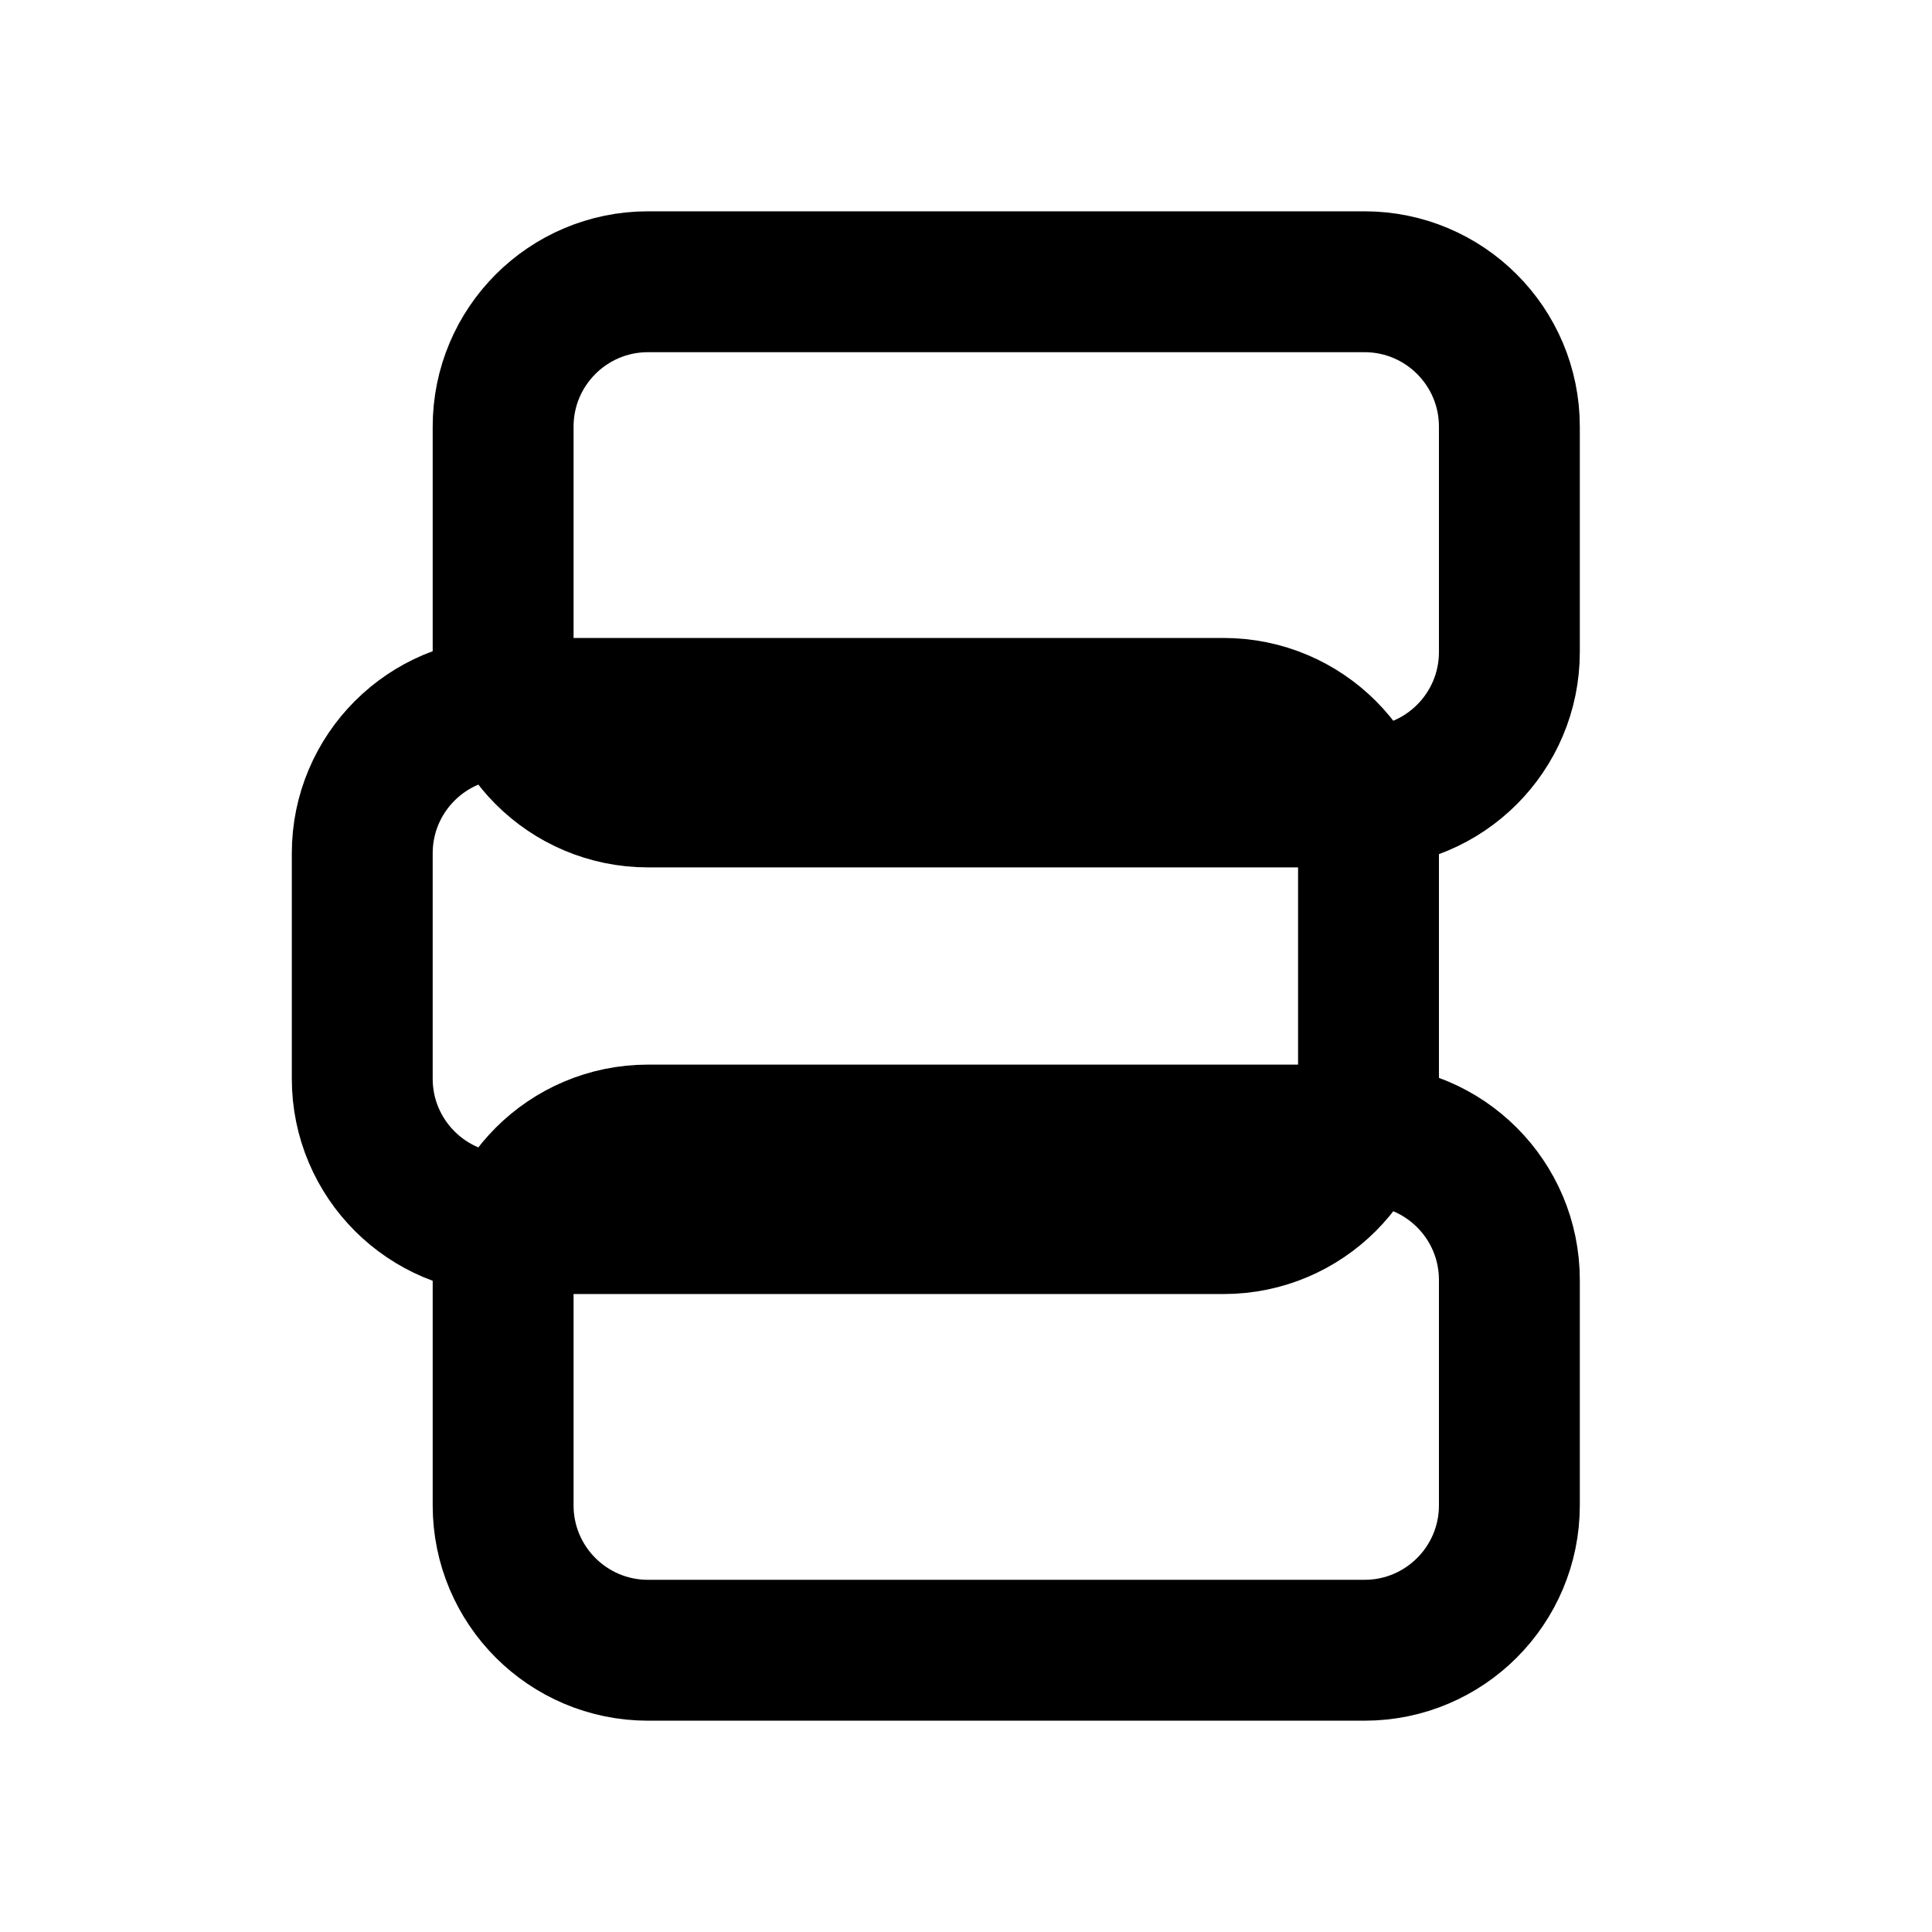
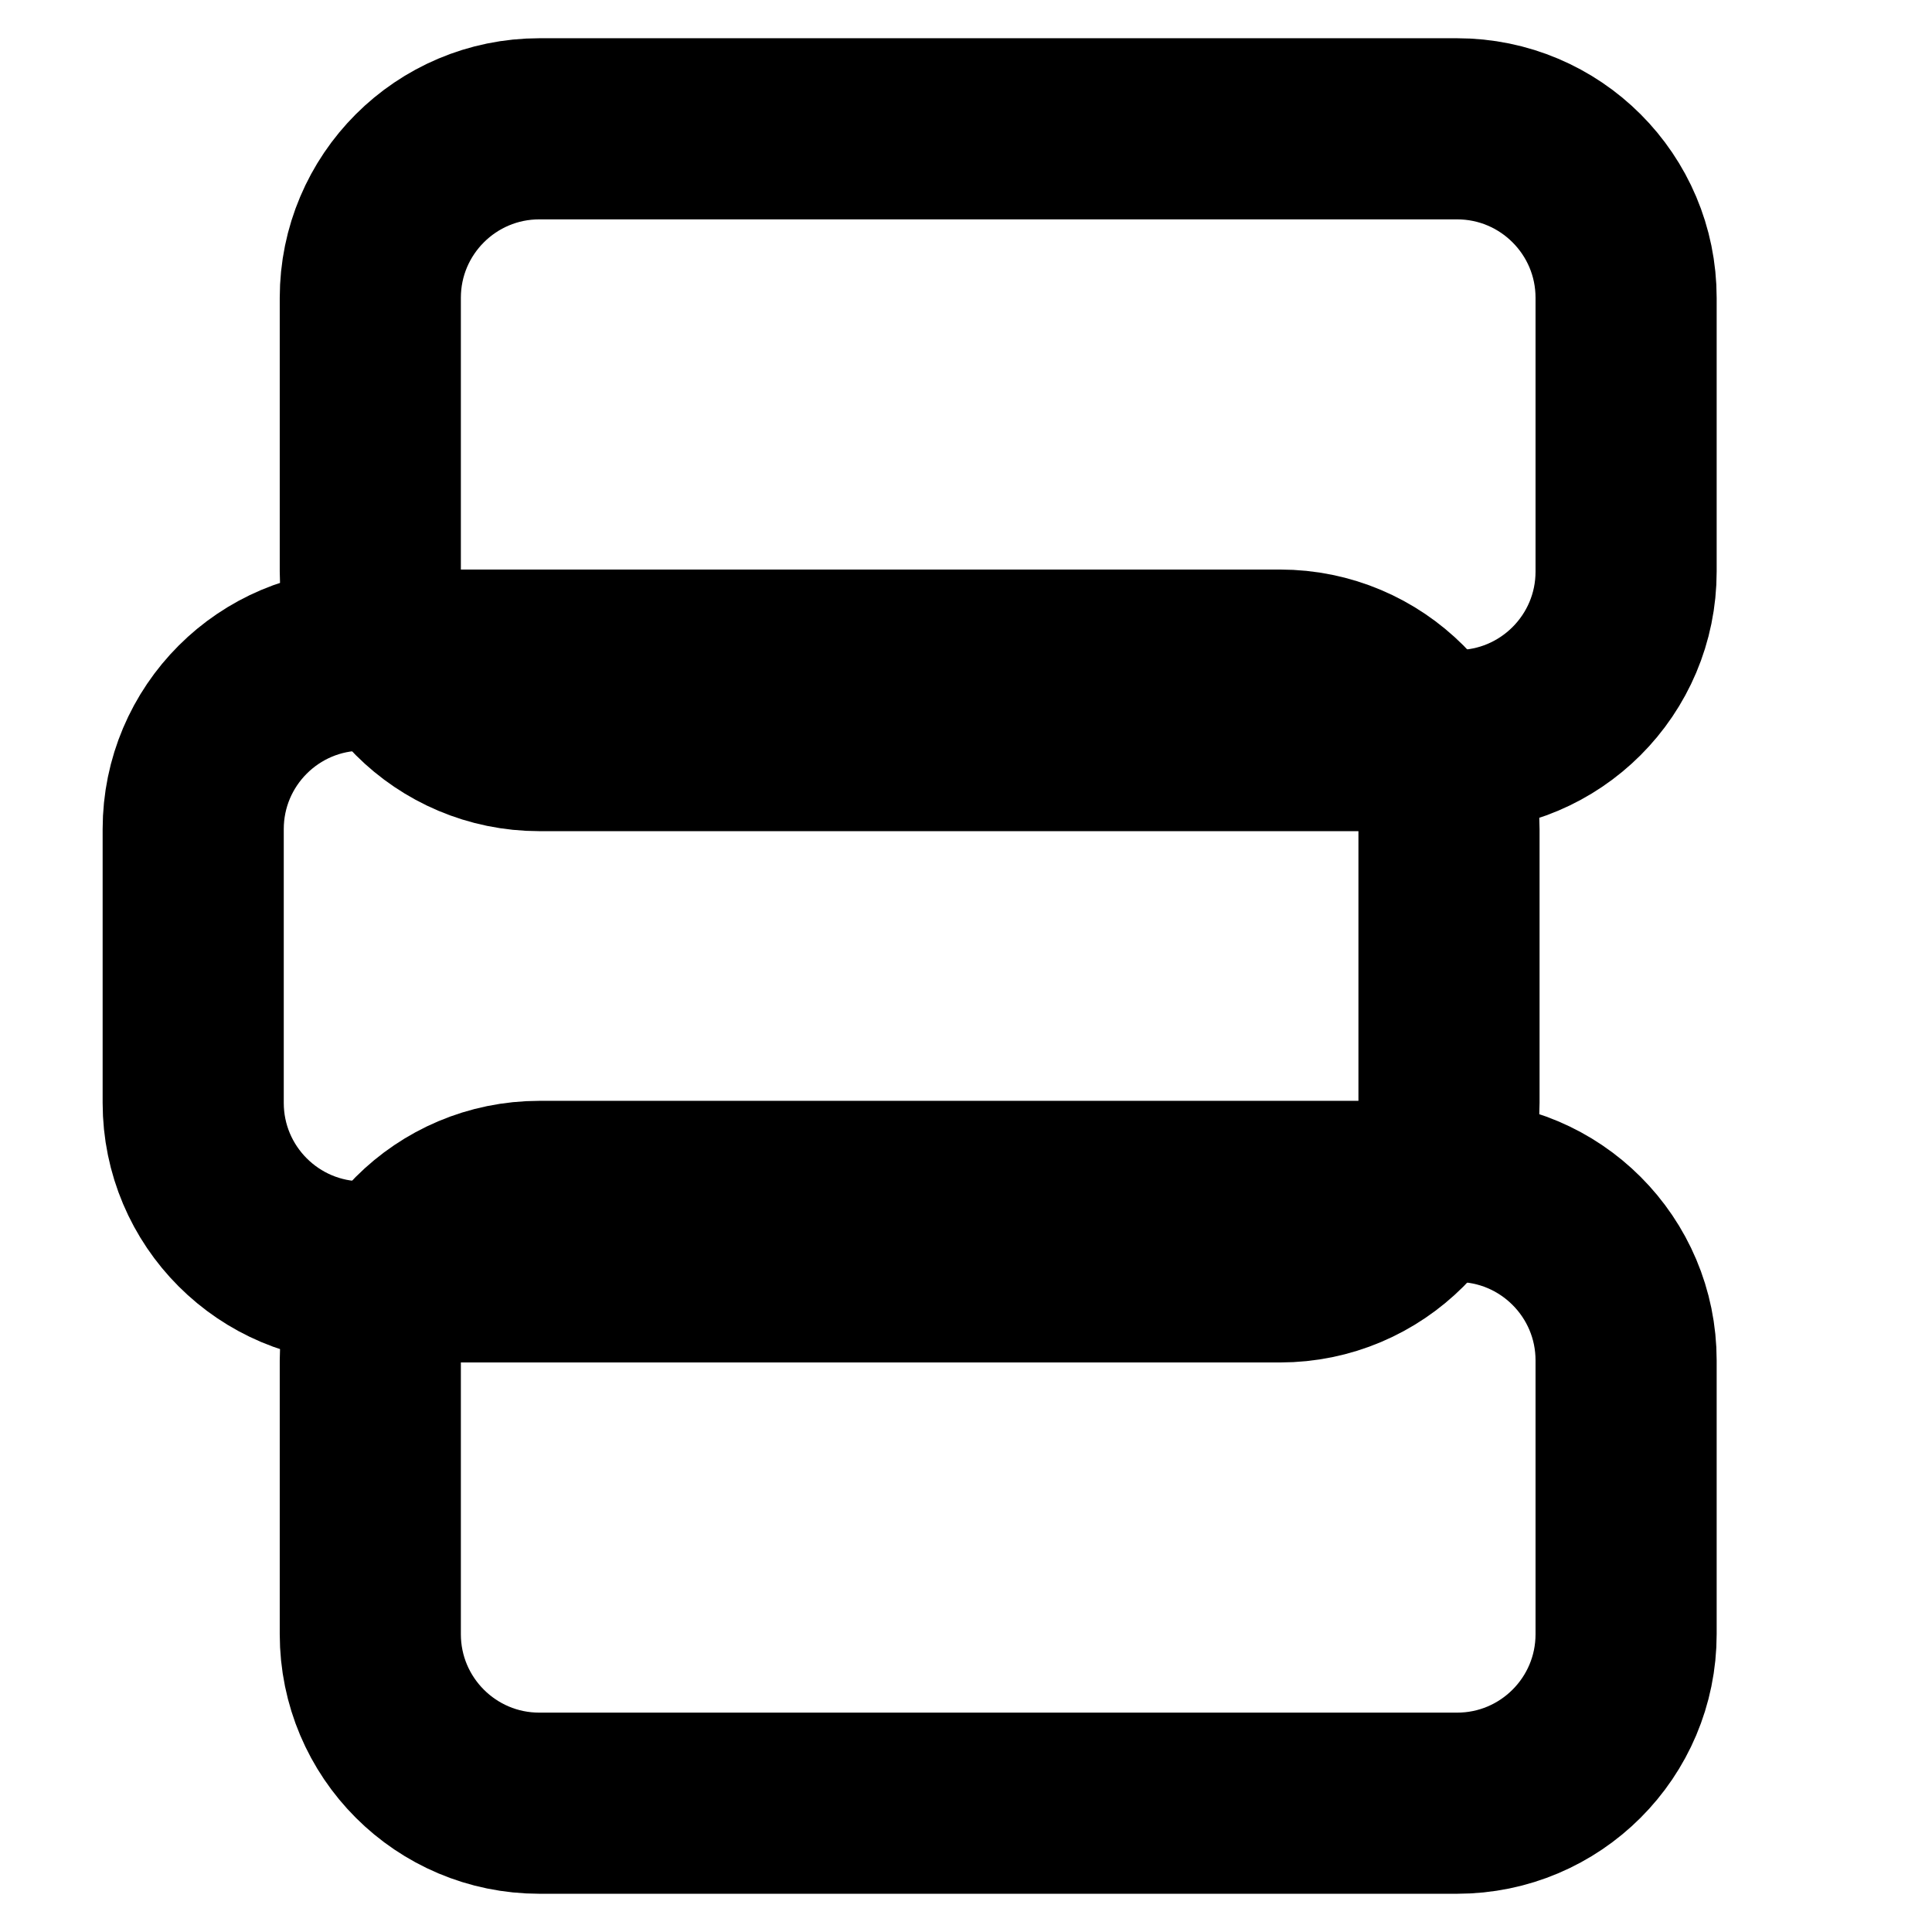
- <svg xmlns="http://www.w3.org/2000/svg" viewBox="0 0 24 24" fill="none" stroke="currentColor" stroke-width="1.75" stroke-linecap="round" stroke-linejoin="round" aria-hidden="true">
-   <rect x="6.25" y="3.5" width="12.5" height="6.4" rx="1.8" />
-   <rect x="4.5" y="8.8" width="12.5" height="6.4" rx="1.8" />
-   <rect x="6.25" y="14.1" width="12.5" height="6.4" rx="1.8" />
+ <svg xmlns="http://www.w3.org/2000/svg" viewBox="0 0 24 24" fill="none" stroke="currentColor" stroke-width="2.25" stroke-linecap="round" stroke-linejoin="round" aria-hidden="true">
+   <rect x="4.6" y="1.6" width="15.6" height="7.6" rx="2.1" />
+   <rect x="2.4" y="8.2" width="15.6" height="7.6" rx="2.1" />
+   <rect x="4.6" y="14.8" width="15.6" height="7.6" rx="2.1" />
</svg>
